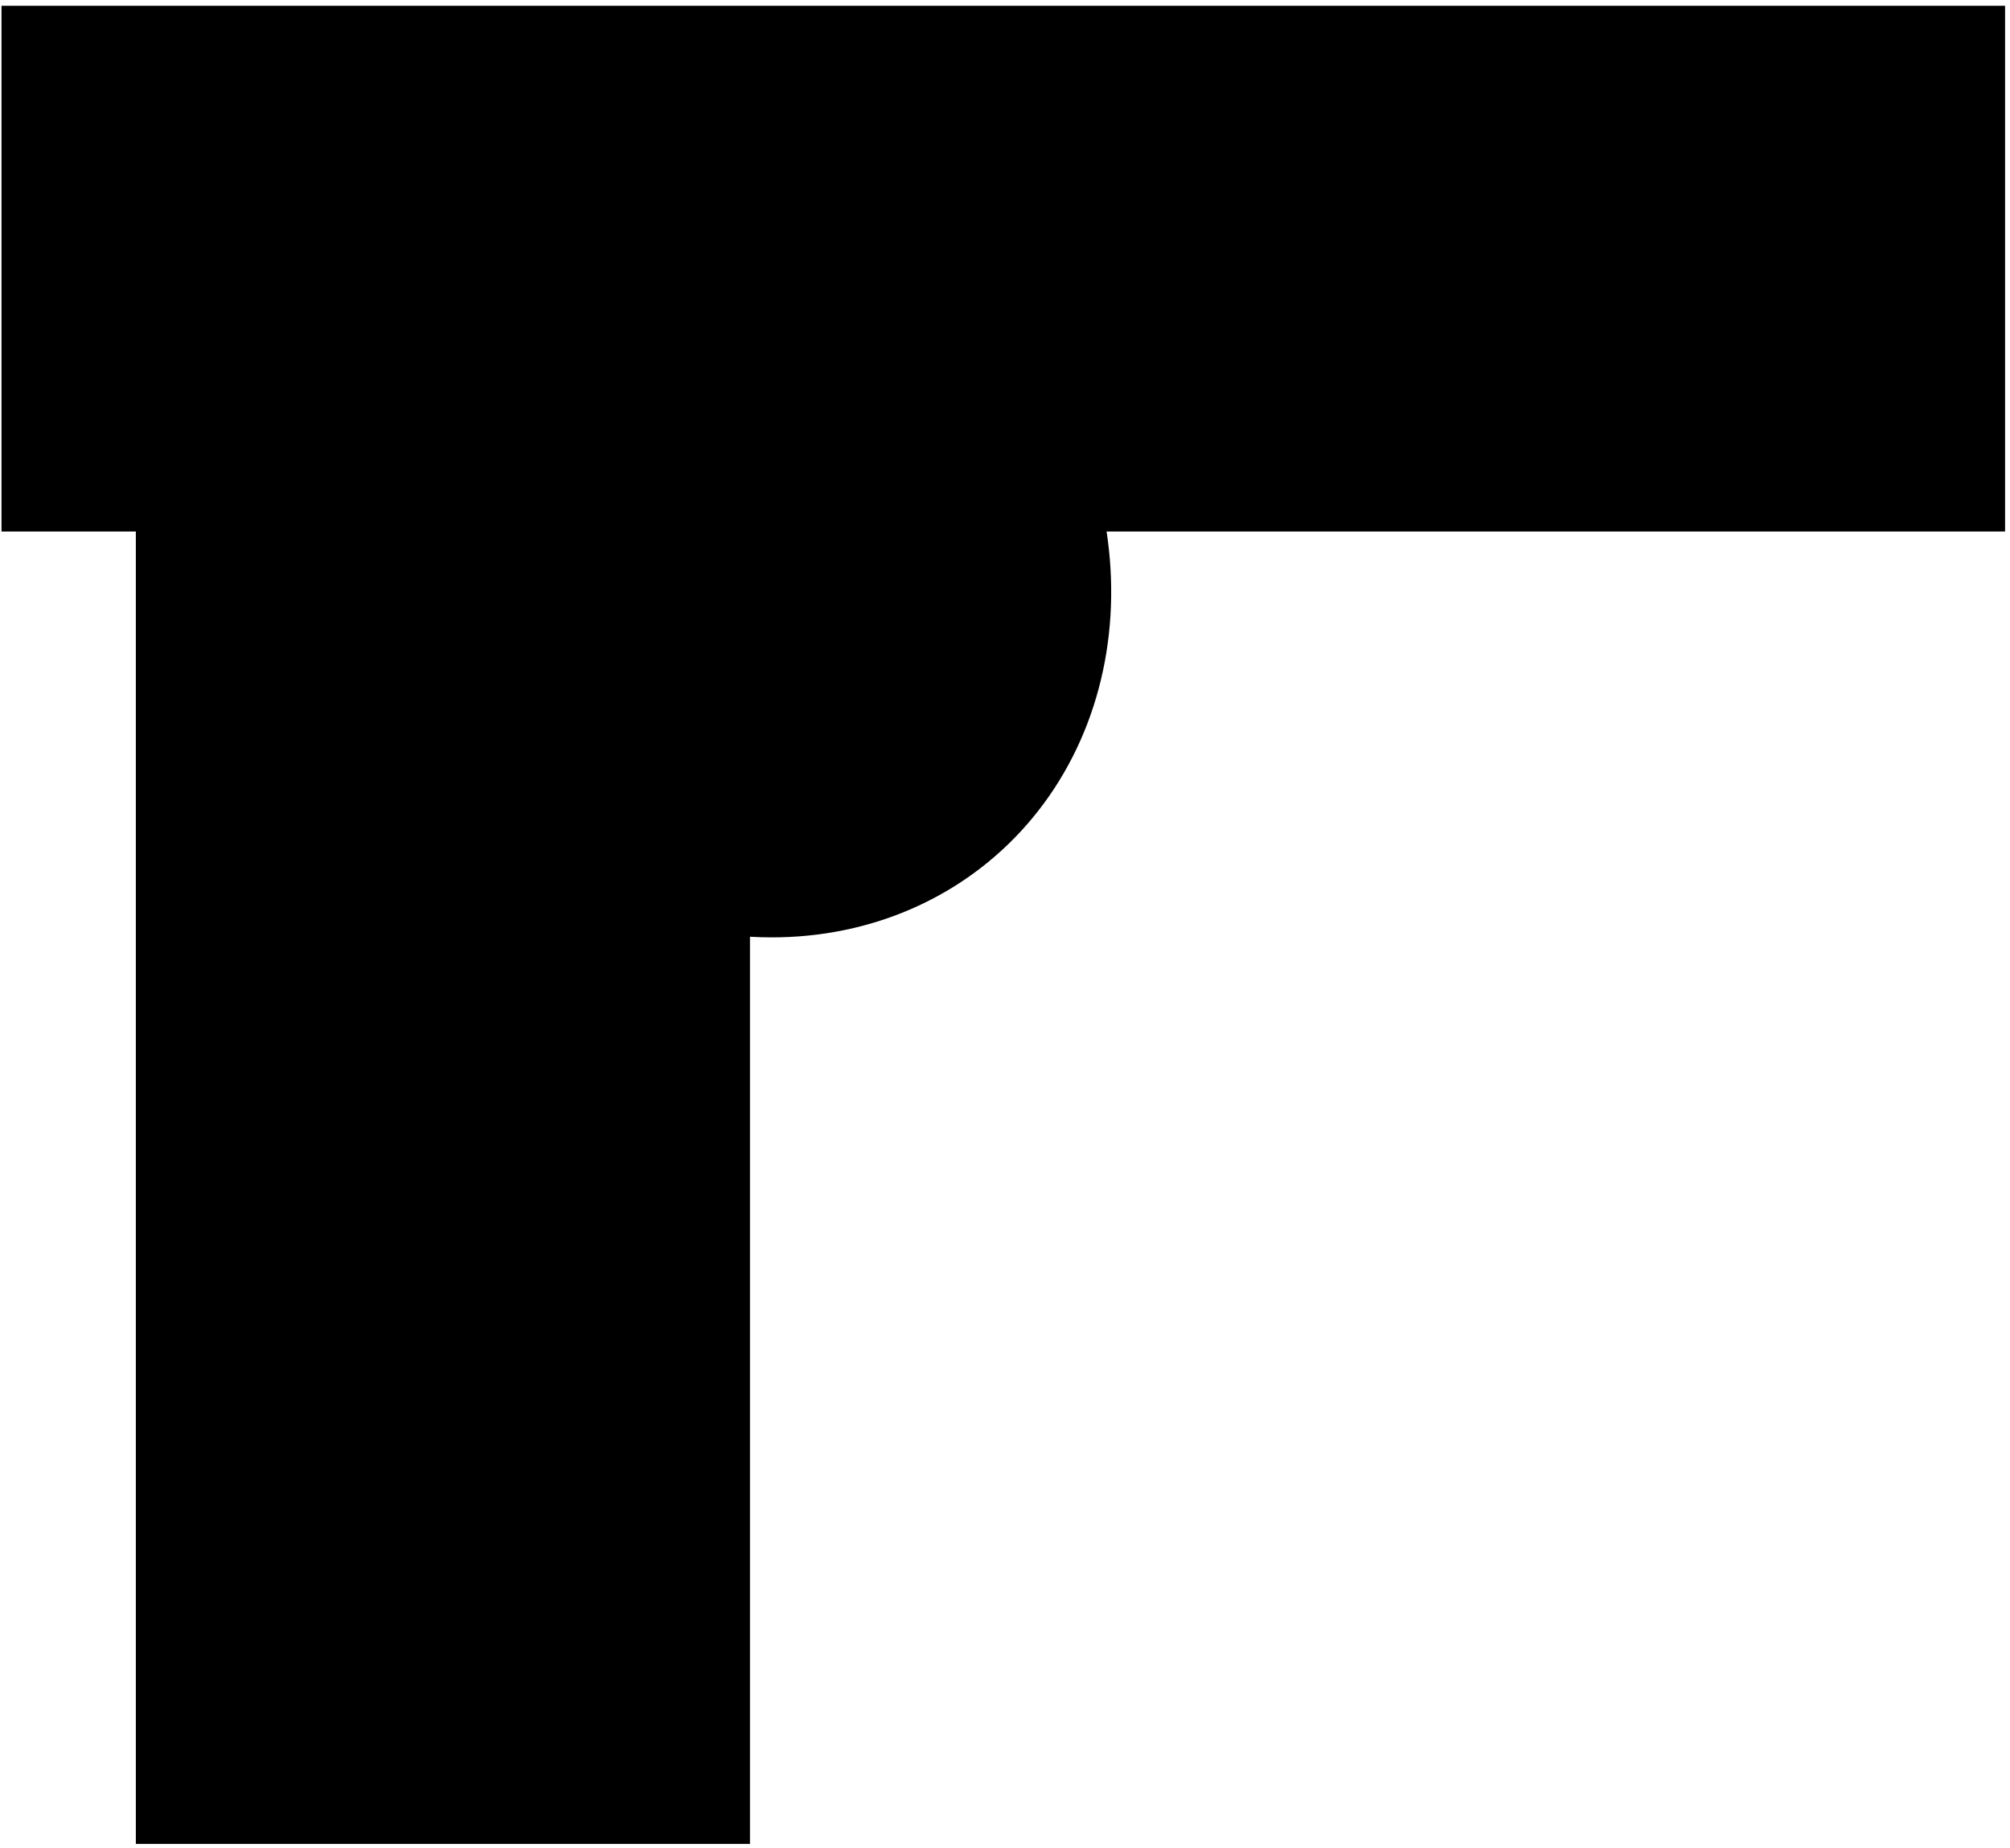
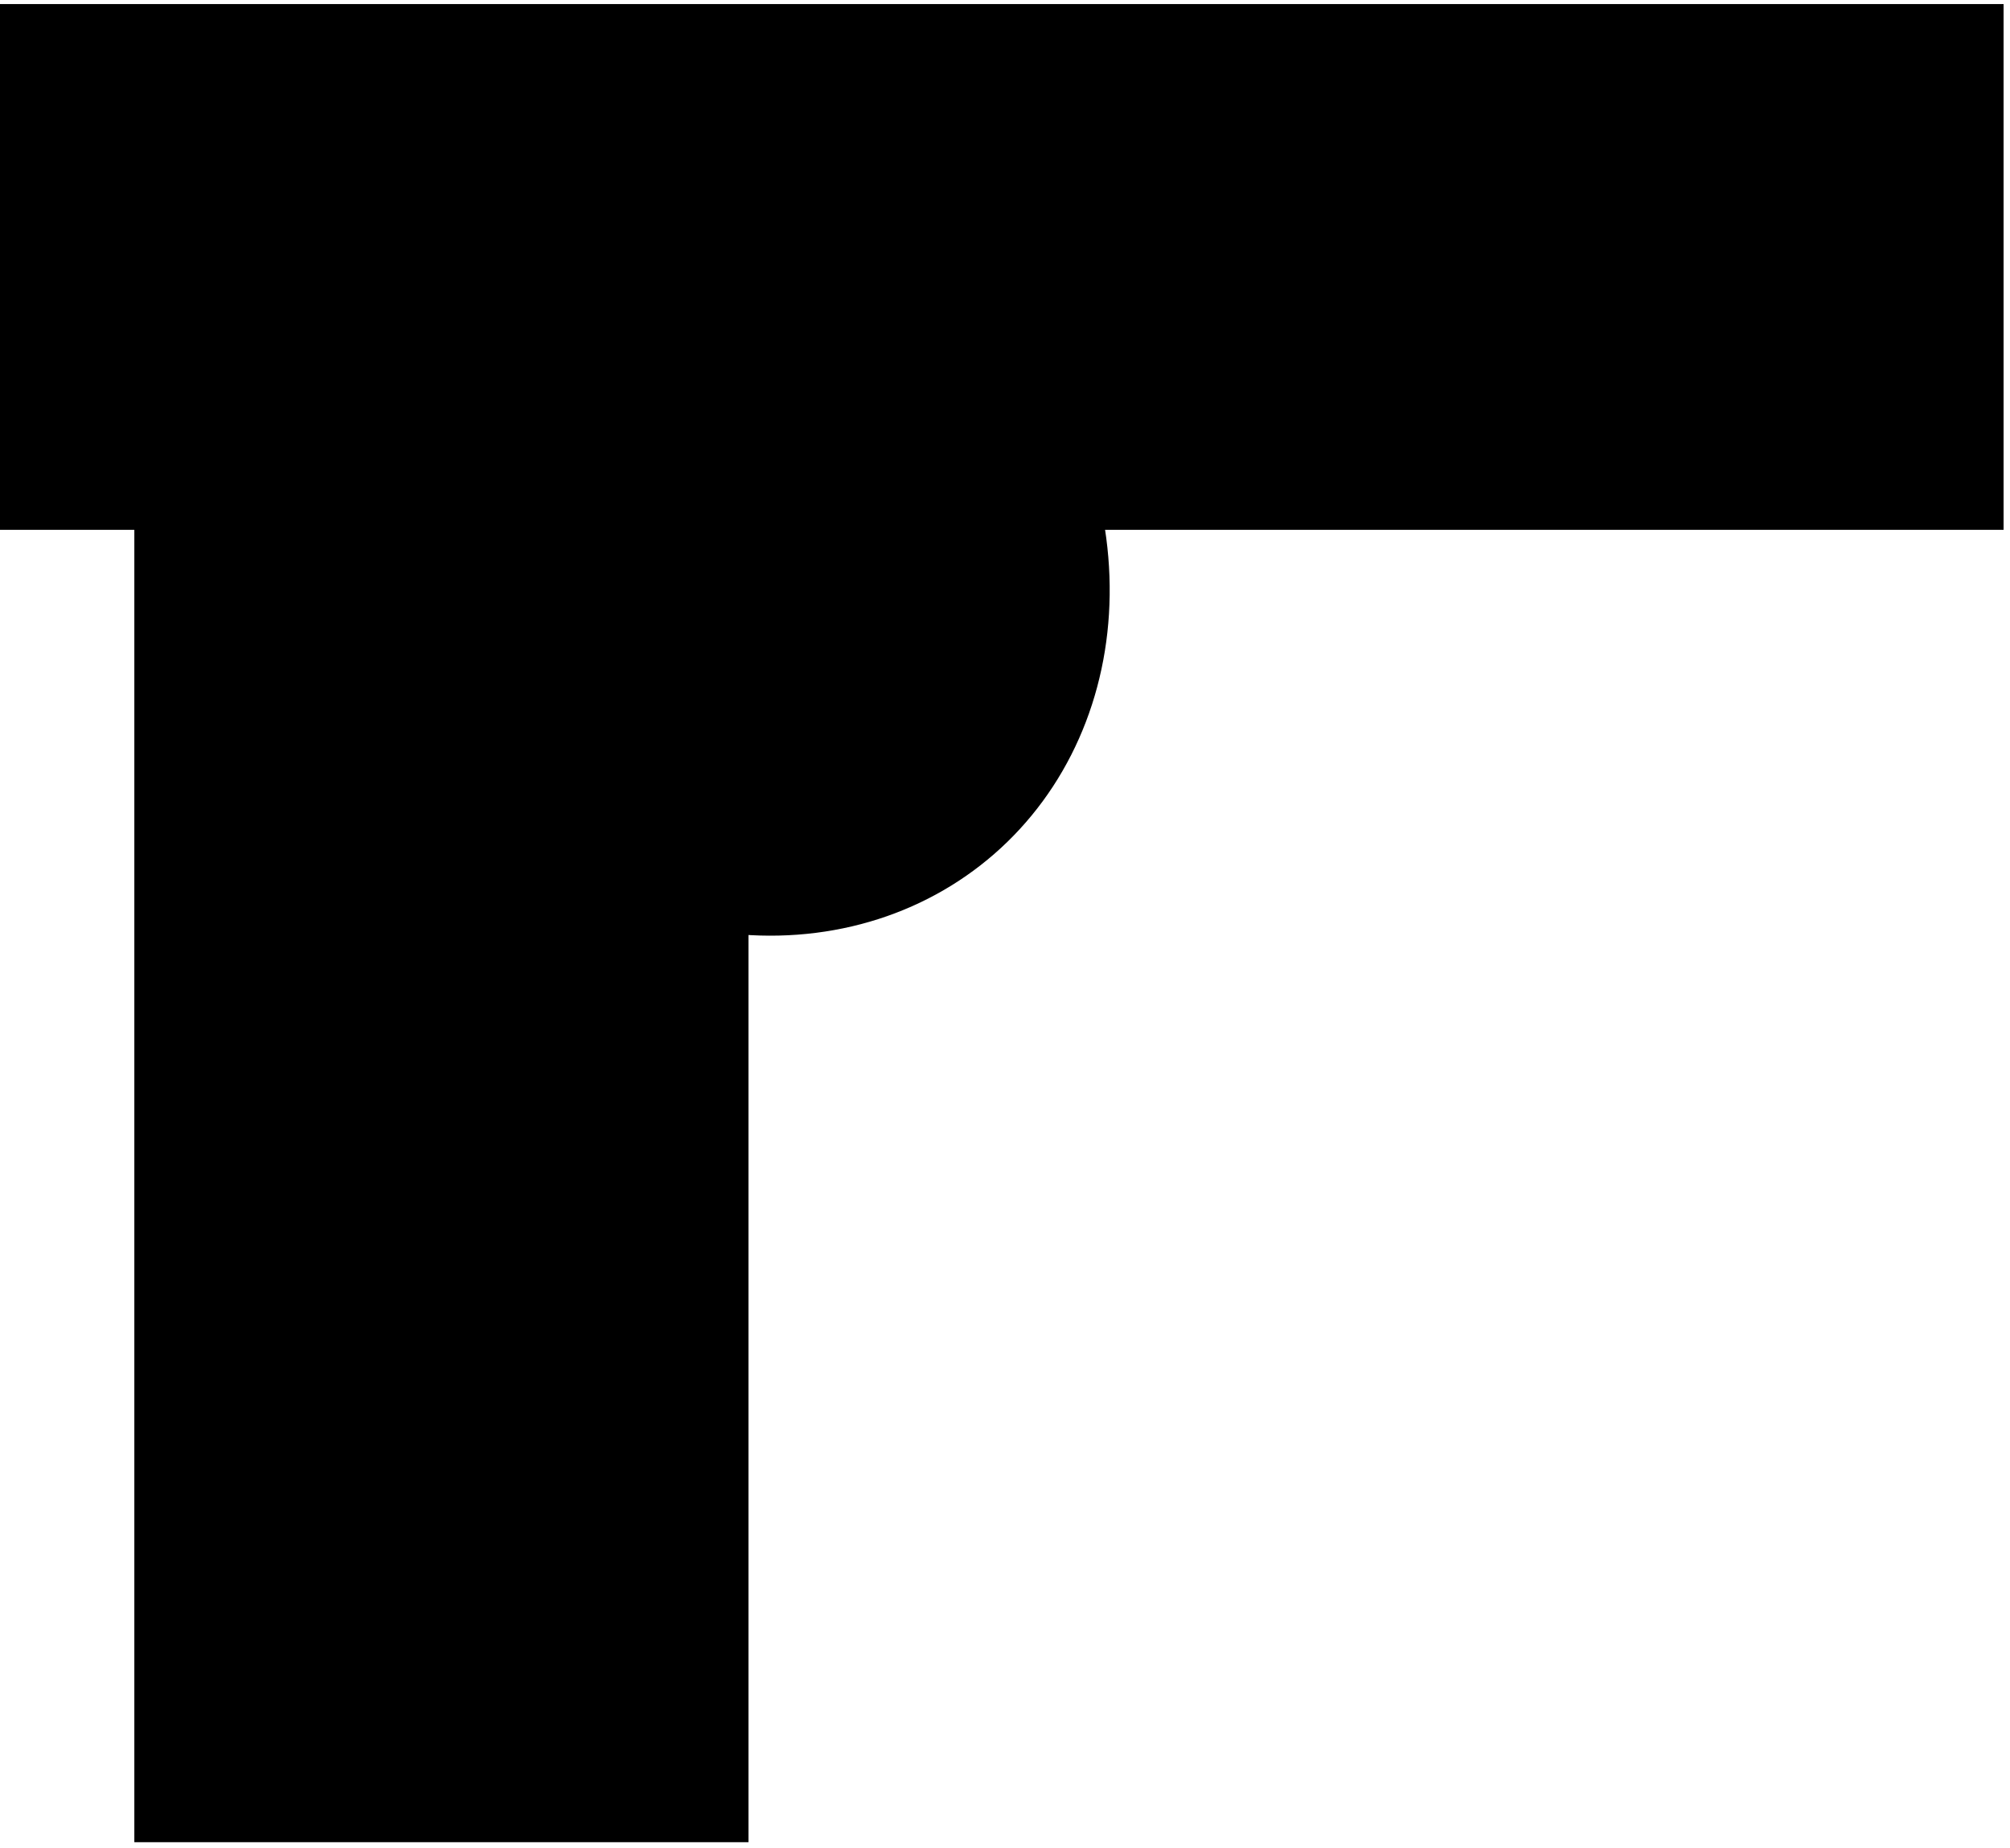
<svg xmlns="http://www.w3.org/2000/svg" width="185" height="170" viewBox="0 0 185 170" fill="none">
-   <rect width="184.409" height="48.38" transform="matrix(-1 8.70898e-08 8.77571e-08 1 184.547 0.53125)" fill="black" />
-   <rect width="143.265" height="56.524" transform="matrix(1.28932e-07 1 1 -1.33494e-07 12.5024 26.4092)" fill="black" />
-   <path d="M85.541 22.247C93.486 28.106 99.162 36.695 101.32 46.125C103.478 55.555 101.942 65.053 97.05 72.531C92.157 80.008 84.309 84.852 75.232 85.996C66.154 87.14 56.591 84.492 48.647 78.633L67.094 50.44L85.541 22.247Z" fill="black" />
+   <rect width="184.409" height="48.38" transform="matrix(-1 8.70898e-08 8.77571e-08 1 184.409 0.37439)" fill="black" />
+   <rect width="143.265" height="56.524" transform="matrix(1.28932e-07 1 1 -1.33494e-07 12.3646 26.2526)" fill="black" />
+   <path d="M85.403 22.09C93.348 27.949 99.024 36.538 101.182 45.968C103.341 55.398 101.805 64.897 96.912 72.374C92.02 79.851 84.171 84.695 75.094 85.839C66.017 86.984 56.454 84.335 48.509 78.476L66.956 50.283L85.403 22.09Z" fill="black" />
</svg>
